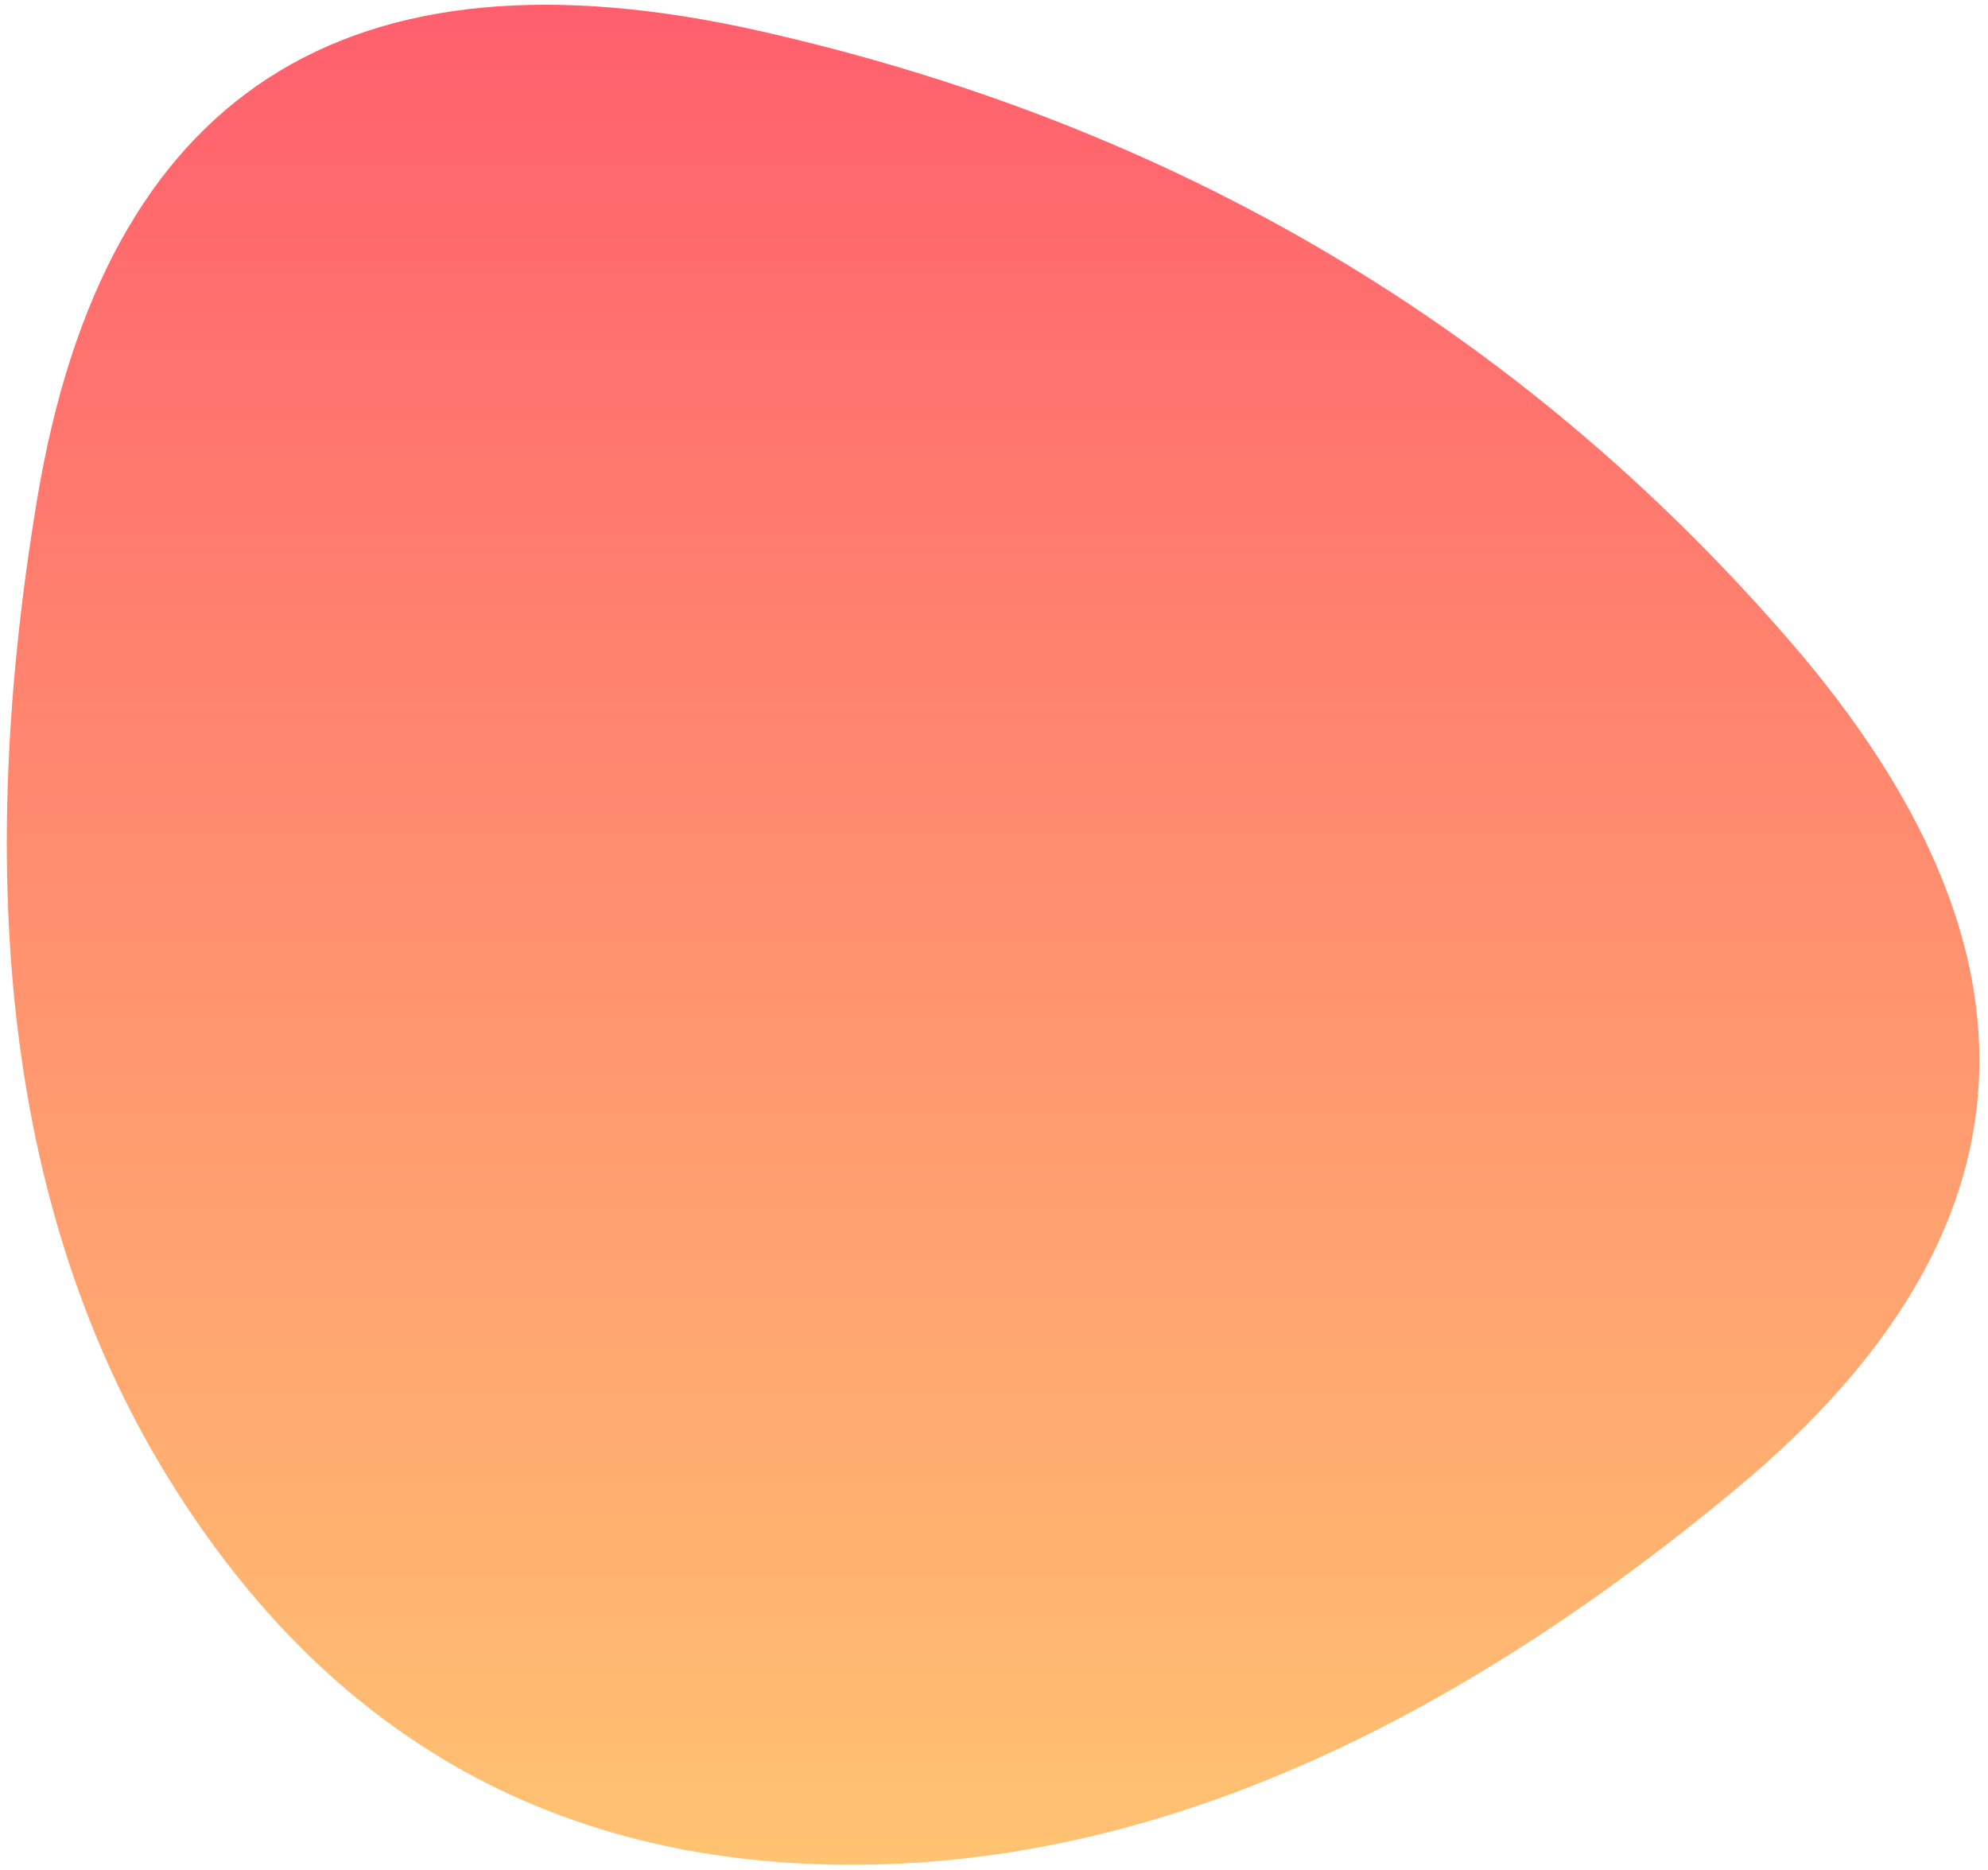
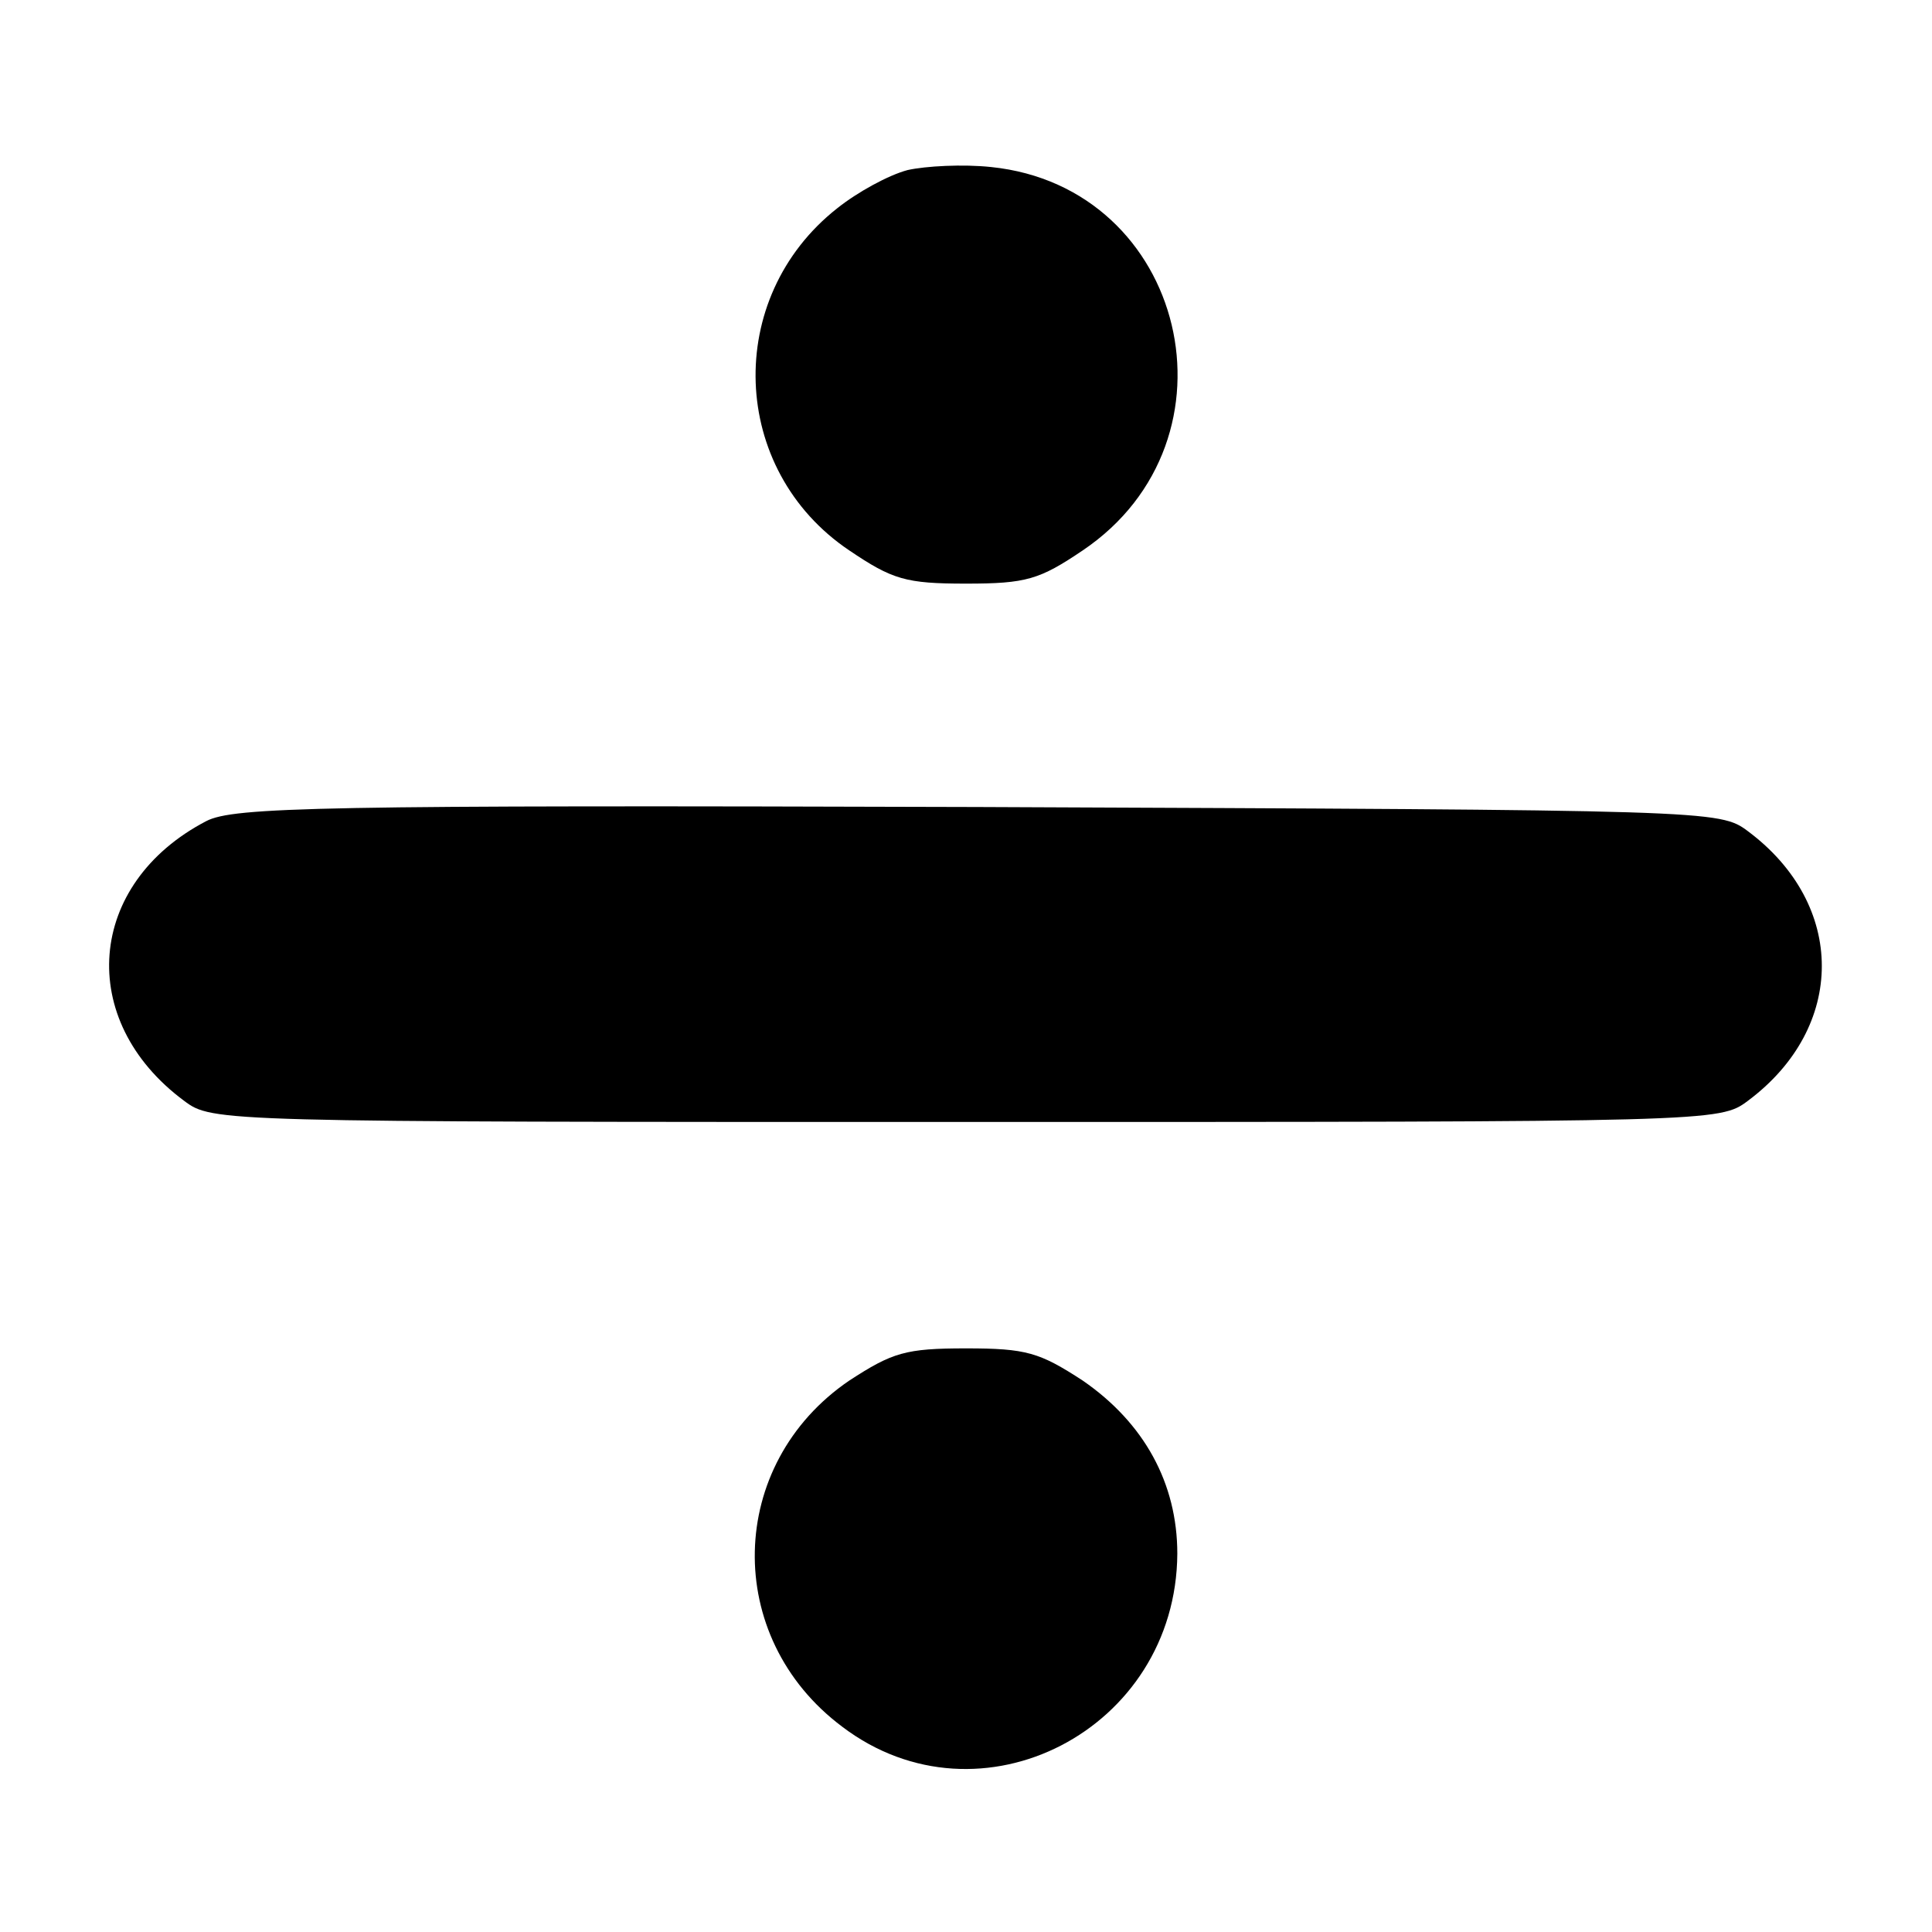
- <svg xmlns="http://www.w3.org/2000/svg" width="117" height="110" viewBox="0 0 117 110" fill="none">
-   <path d="M102.282 87.513C84.385 102.427 66.874 109.829 49.75 109.719C32.626 109.608 19.424 102.151 10.144 87.347C0.864 72.543 -1.787 53.209 2.19 29.346C6.167 5.483 20.363 -3.686 44.779 1.837C69.194 7.361 89.356 19.293 105.265 37.632C121.174 55.971 120.18 72.598 102.282 87.513Z" fill="url(#paint0_linear)" />
-   <defs>
-     <linearGradient id="paint0_linear" x1="0.4" y1="0.28" x2="0.4" y2="109.72" gradientUnits="userSpaceOnUse">
-       <stop stop-color="#FF5F6D" />
-       <stop offset="1" stop-color="#FFC371" />
-     </linearGradient>
-   </defs>
+ <svg xmlns="http://www.w3.org/2000/svg" version="1.0" width="192pt" height="192pt" viewBox="0 0 192 192" preserveAspectRatio="xMidYMid meet">
+   <g transform="translate(0,192) scale(0.1,-0.1)" fill="#000000" stroke="none">
+     <path d="M902 1751 c-19 -5 -50 -22 -70 -38 -113 -89 -107 -260 12 -340 43 -29 56 -33 116 -33 60 0 73 4 116 33 163 110 103 361 -91 381 -28 3 -65 1 -83 -3z" />
+     <path d="M205 1104 c-119 -62 -130 -198 -22 -278 28 -21 33 -21 777 -21 744 0 749 0 777 21 98 73 98 195 0 268 -28 21 -35 21 -765 24 -654 2 -740 0 -767 -14z" />
+     <path d="M844 548 c-122 -83 -126 -255 -7 -344 137 -104 332 -3 333 172 0 70 -33 130 -94 172 -43 28 -56 32 -116 32 -60 0 -73 -4 -116 -32z" />
+   </g>
</svg>
